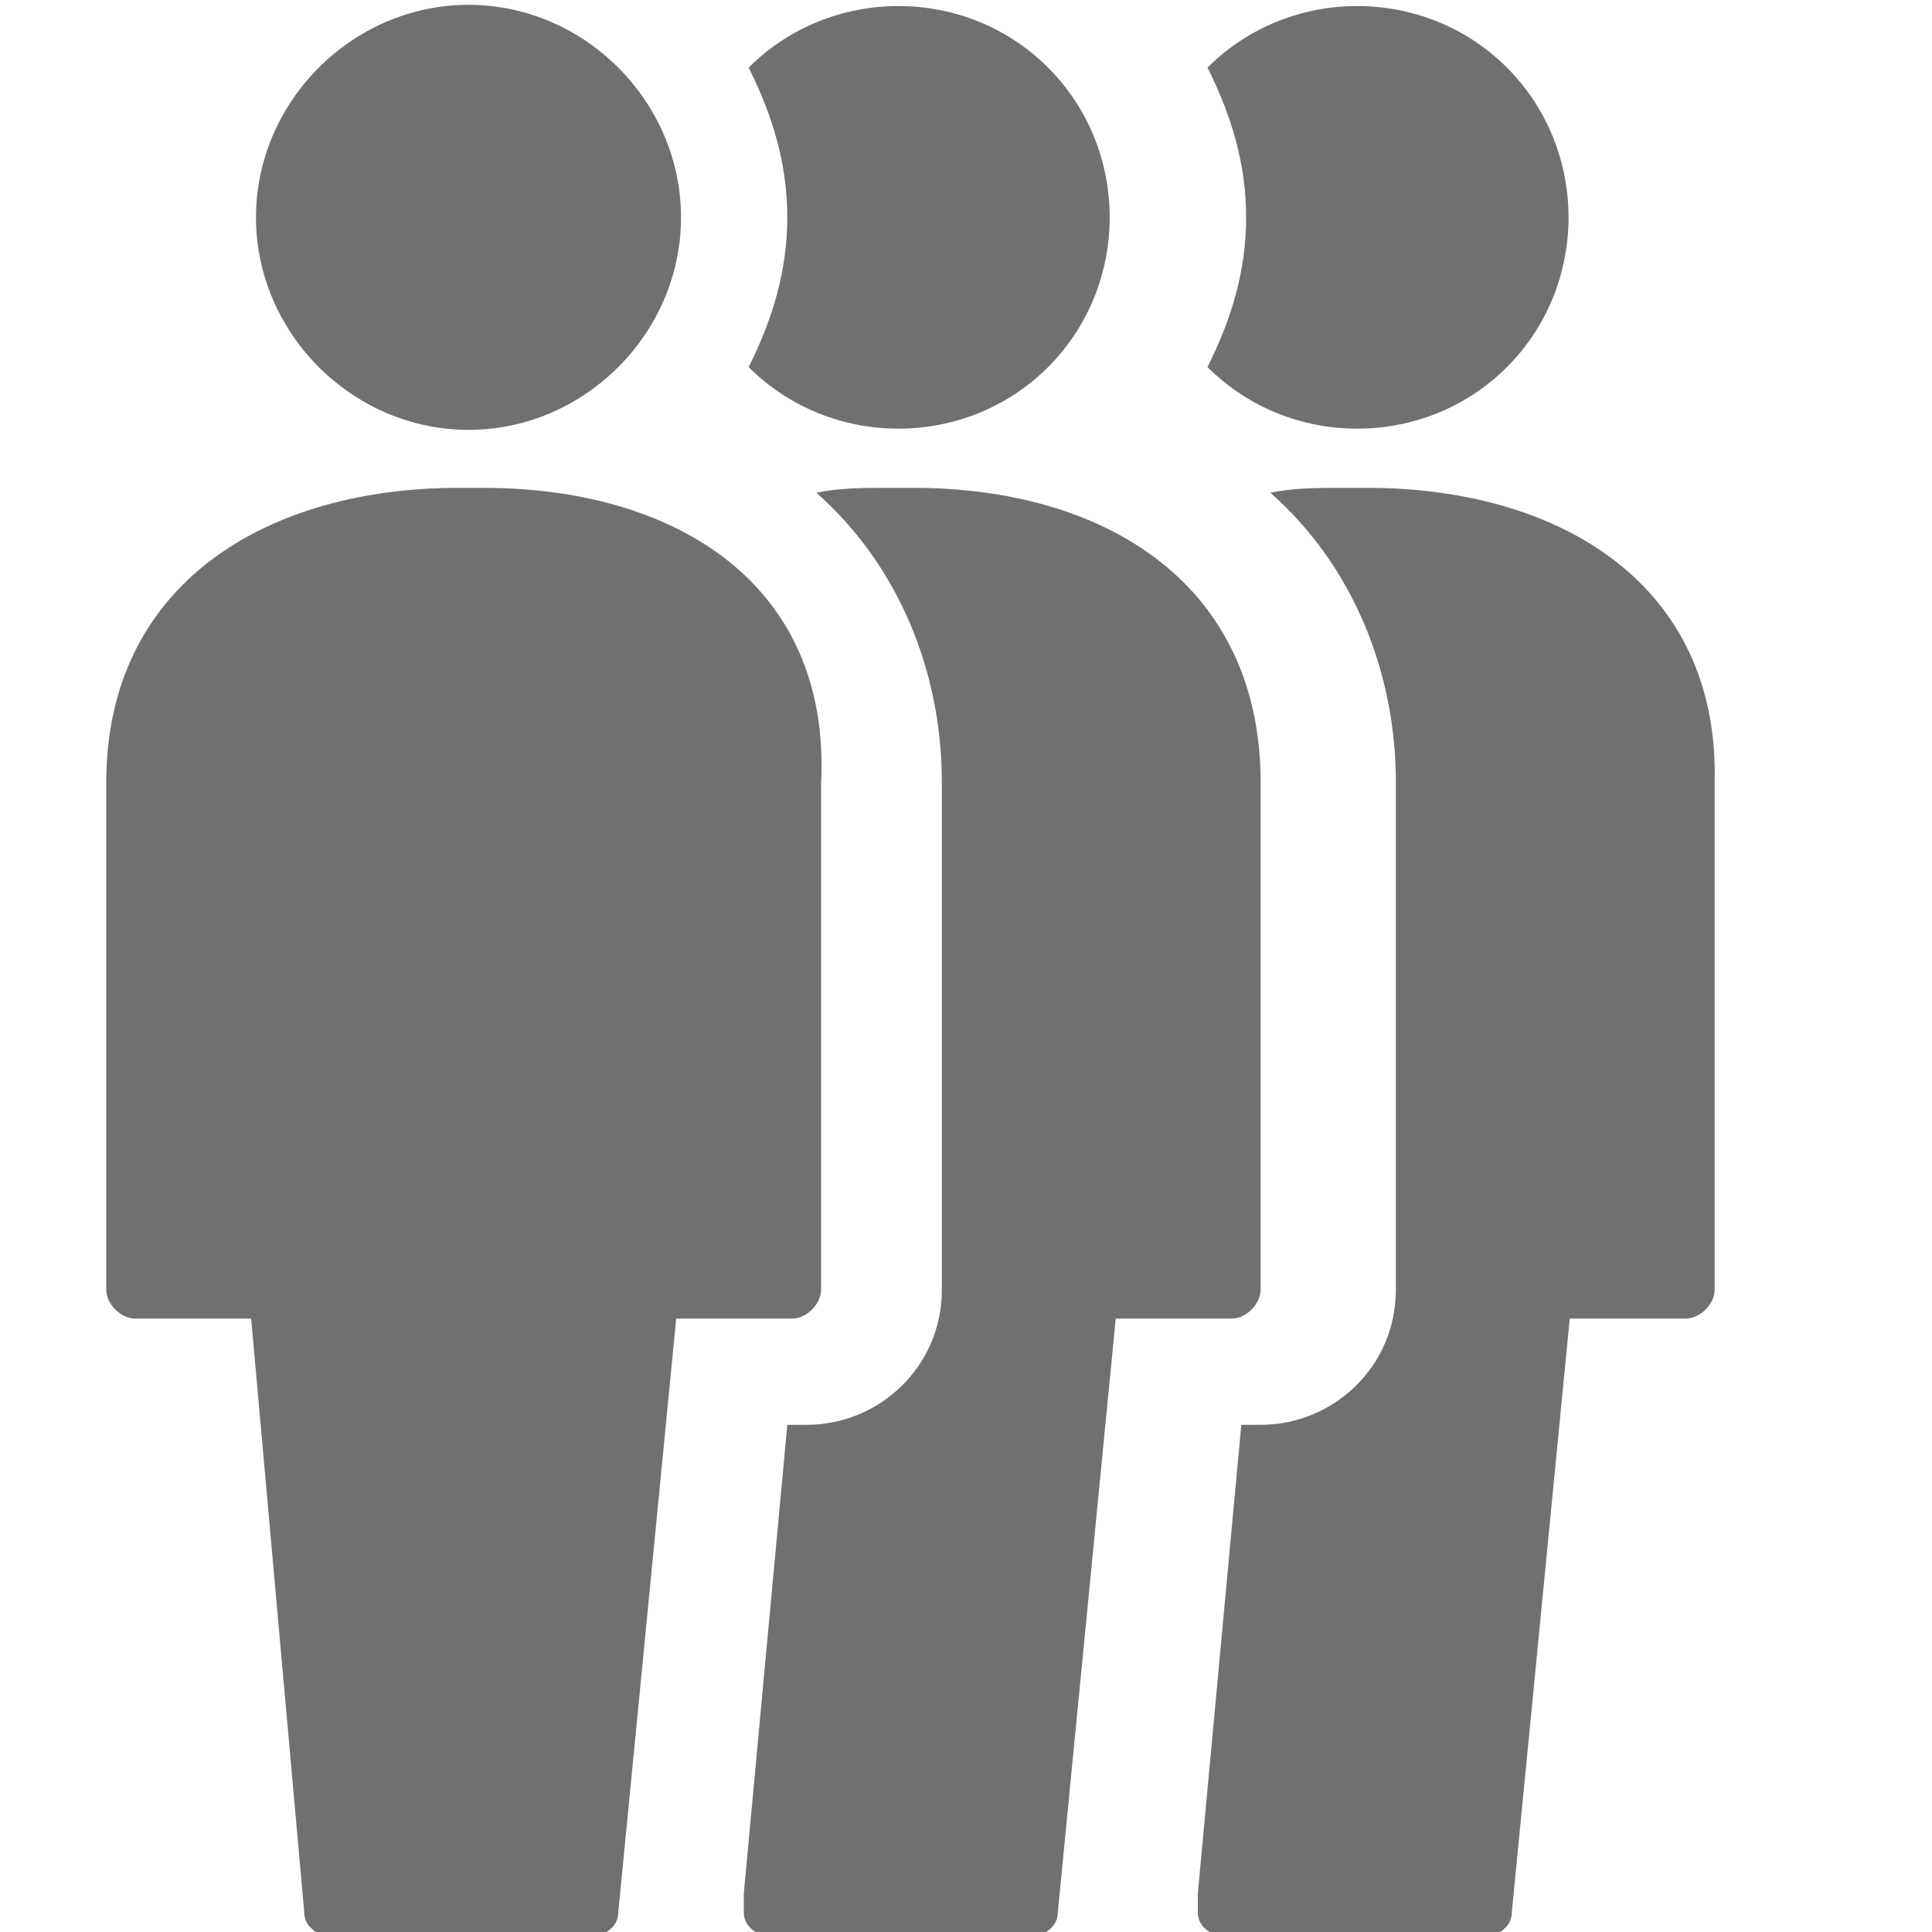
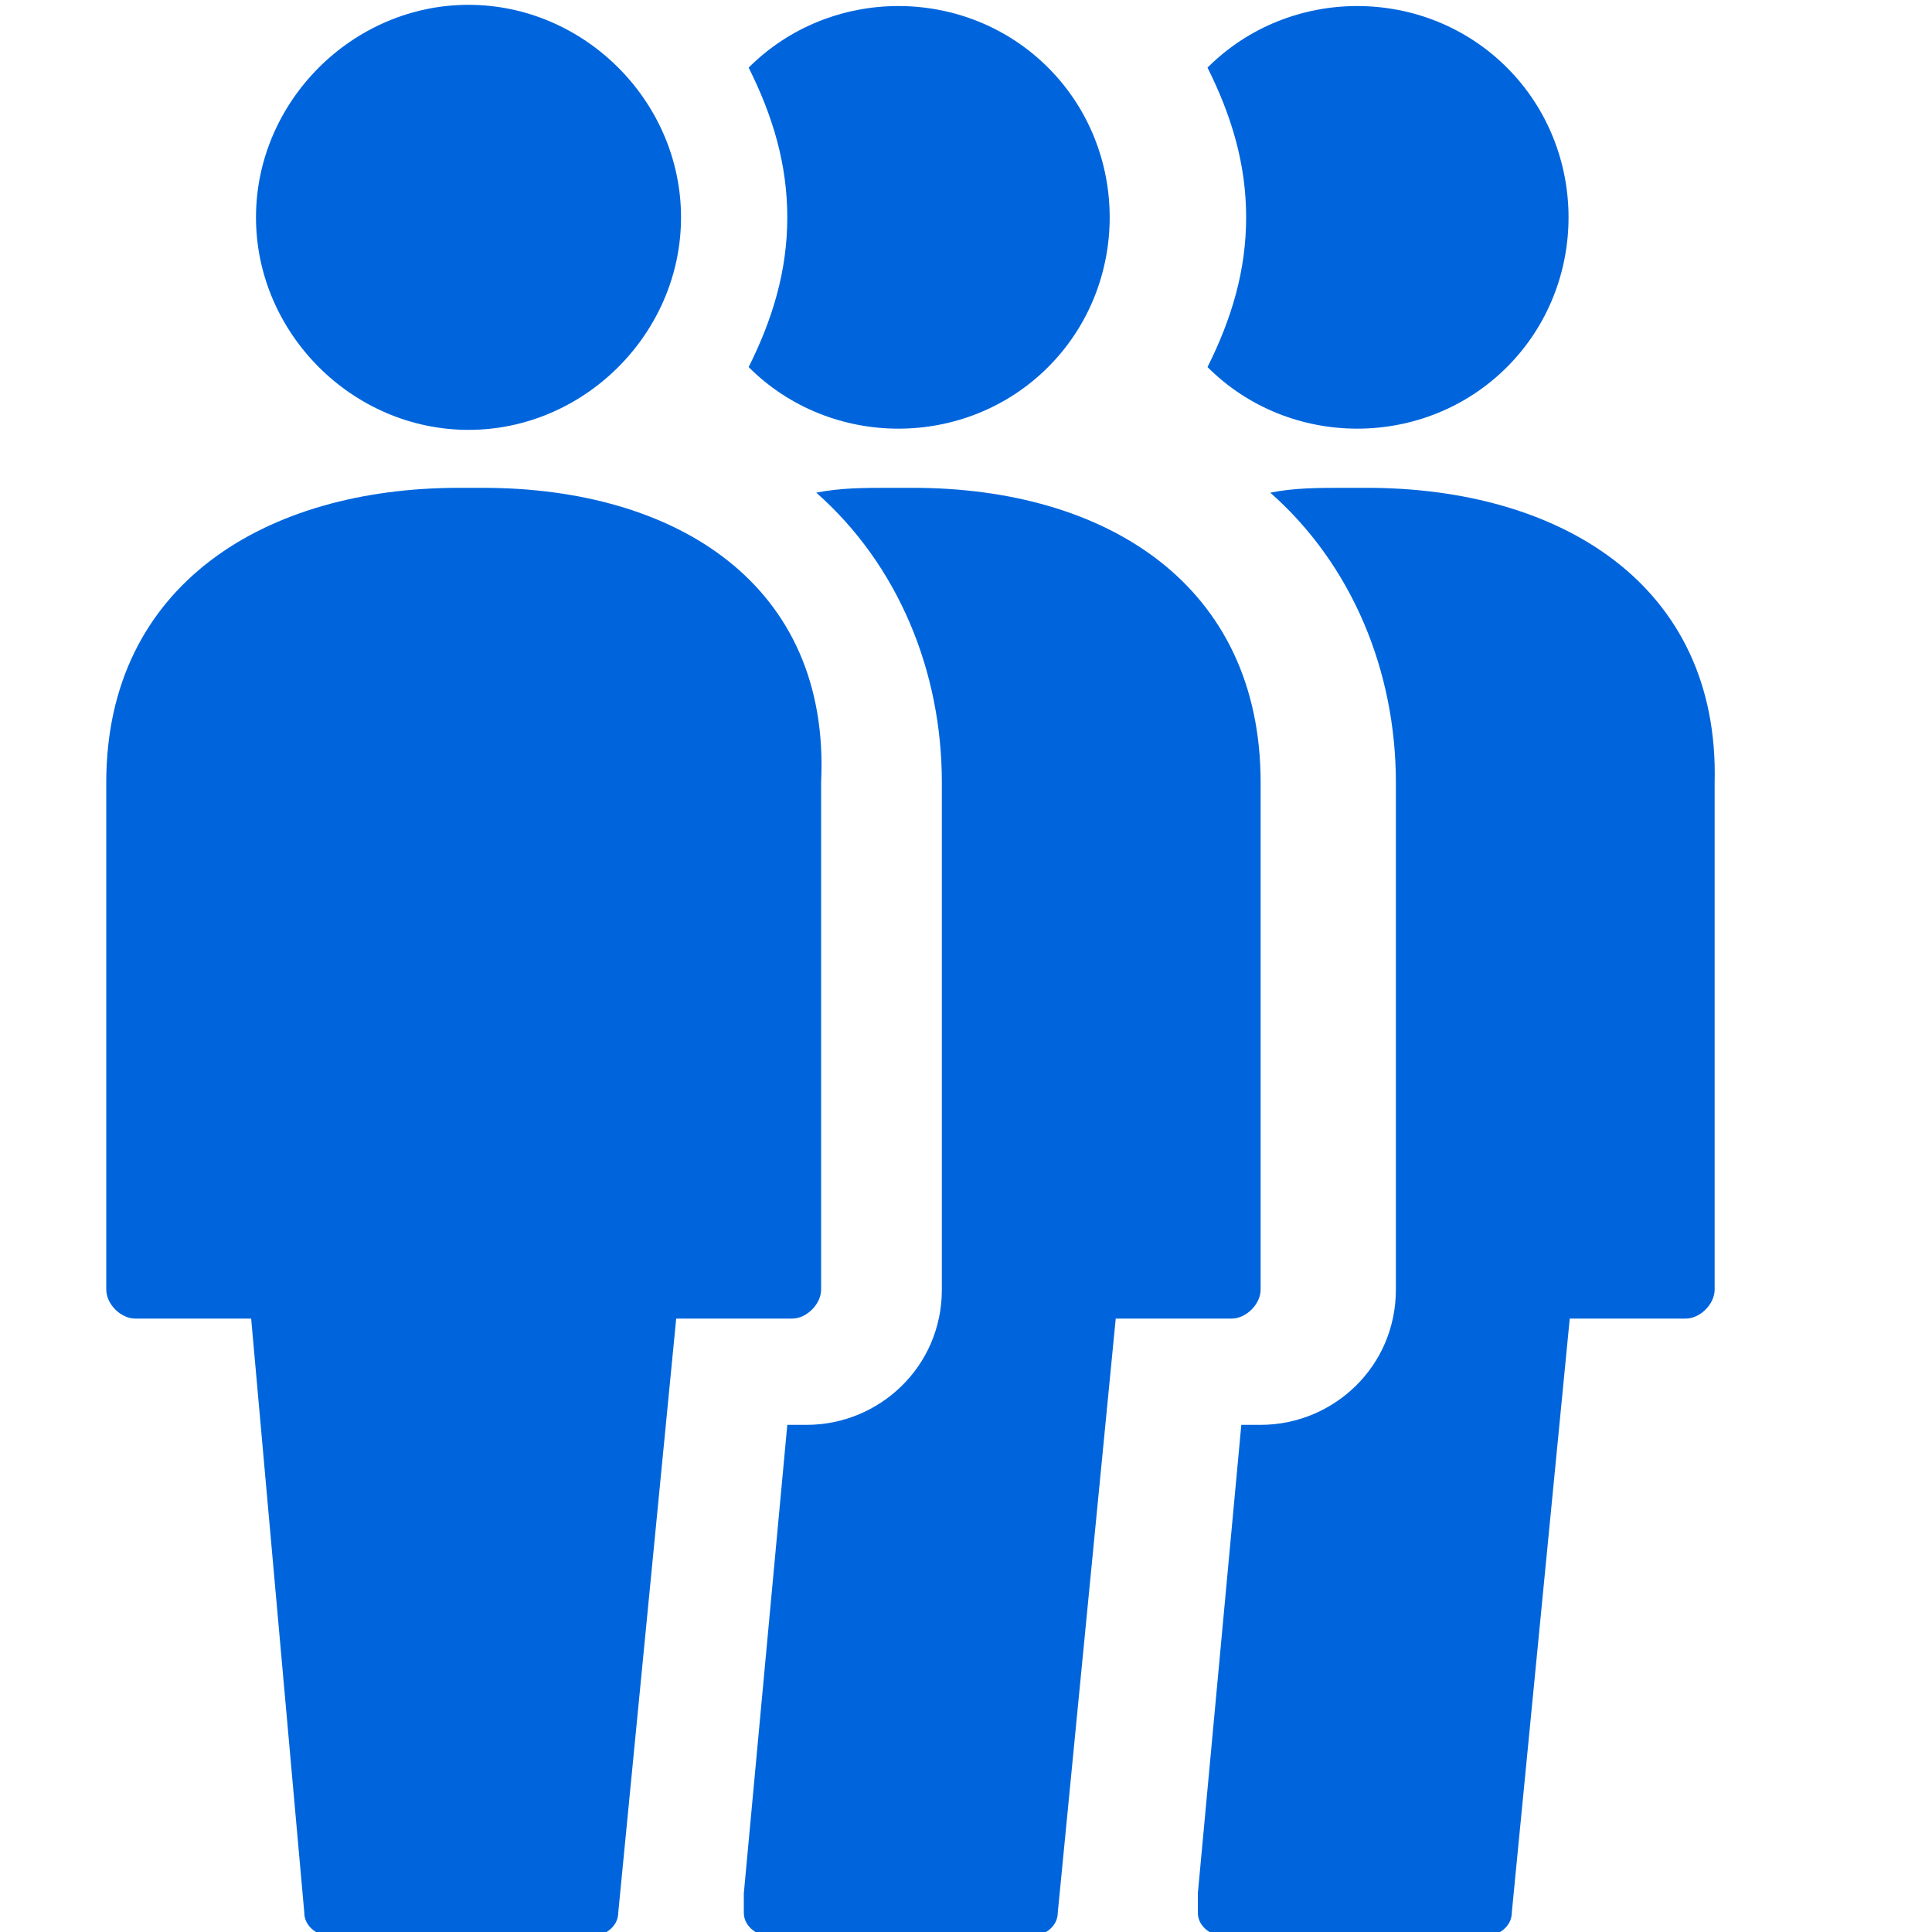
<svg xmlns="http://www.w3.org/2000/svg" version="1.1" id="Layer_1" x="0px" y="0px" viewBox="0 0 40 40" style="enable-background:new 0 0 40 40;" xml:space="preserve">
  <style type="text/css">
- 	.st0{fill:#FF13DC;fill-opacity:0;}
- 	.st1{fill:#707070;}
+ 	.st0{fill:#0065DC;fill-opacity:0;}
+ 	.st1{fill:#0065DC;}
</style>
  <rect id="Canvas" y="0.1" class="st0" width="40" height="40" />
  <path class="st1" d="M15.5,7.6c1.7,1.7,4.5,1.7,6.2,0c1.7-1.7,1.7-4.5,0-6.2c-1.7-1.7-4.5-1.7-6.2,0c0.5,1,0.8,2,0.8,3.1  C16.3,5.6,16,6.6,15.5,7.6z M18.9,10.1h-0.5c-0.5,0-1,0-1.5,0.1c1.7,1.5,2.6,3.7,2.6,6v10.5c0,1.6-1.3,2.8-2.8,2.8h-0.4l-0.9,9.7  l0,0.4c0,0.3,0.3,0.5,0.6,0.5h5.3c0.3,0,0.6-0.2,0.6-0.5l1.2-12.3h2.4c0.3,0,0.6-0.3,0.6-0.6V16.2C26.1,12.1,22.9,10.1,18.9,10.1z" />
  <path class="st1" d="M25,7.6c1.7,1.7,4.5,1.7,6.2,0c1.7-1.7,1.7-4.5,0-6.2c-1.7-1.7-4.5-1.7-6.2,0c0.5,1,0.8,2,0.8,3.1  C25.8,5.6,25.5,6.6,25,7.6z M28.3,10.1h-0.5c-0.5,0-1,0-1.5,0.1c1.7,1.5,2.6,3.7,2.6,6v10.5c0,1.6-1.3,2.8-2.8,2.8h-0.4l-0.9,9.7  l0,0.4c0,0.3,0.3,0.5,0.6,0.5h5.3c0.3,0,0.6-0.2,0.6-0.5l1.2-12.3h2.4c0.3,0,0.6-0.3,0.6-0.6V16.2C35.6,12.1,32.3,10.1,28.3,10.1z" />
  <path class="st1" d="M14.1,4.5c0,2.4-2,4.4-4.4,4.4c-2.4,0-4.4-2-4.4-4.4c0-2.4,2-4.4,4.4-4.4C12.1,0.1,14.1,2.1,14.1,4.5L14.1,4.5z   M10,10.1H9.5c-4,0-7.3,2-7.3,6.1v10.5c0,0.3,0.3,0.6,0.6,0.6c0,0,0,0,0,0h2.4l1.1,12.3c0,0.3,0.3,0.5,0.6,0.5h5.3  c0.3,0,0.6-0.2,0.6-0.5l1.2-12.3h2.4c0.3,0,0.6-0.3,0.6-0.6l0,0V16.2C17.2,12.1,14,10.1,10,10.1z" />
</svg>
